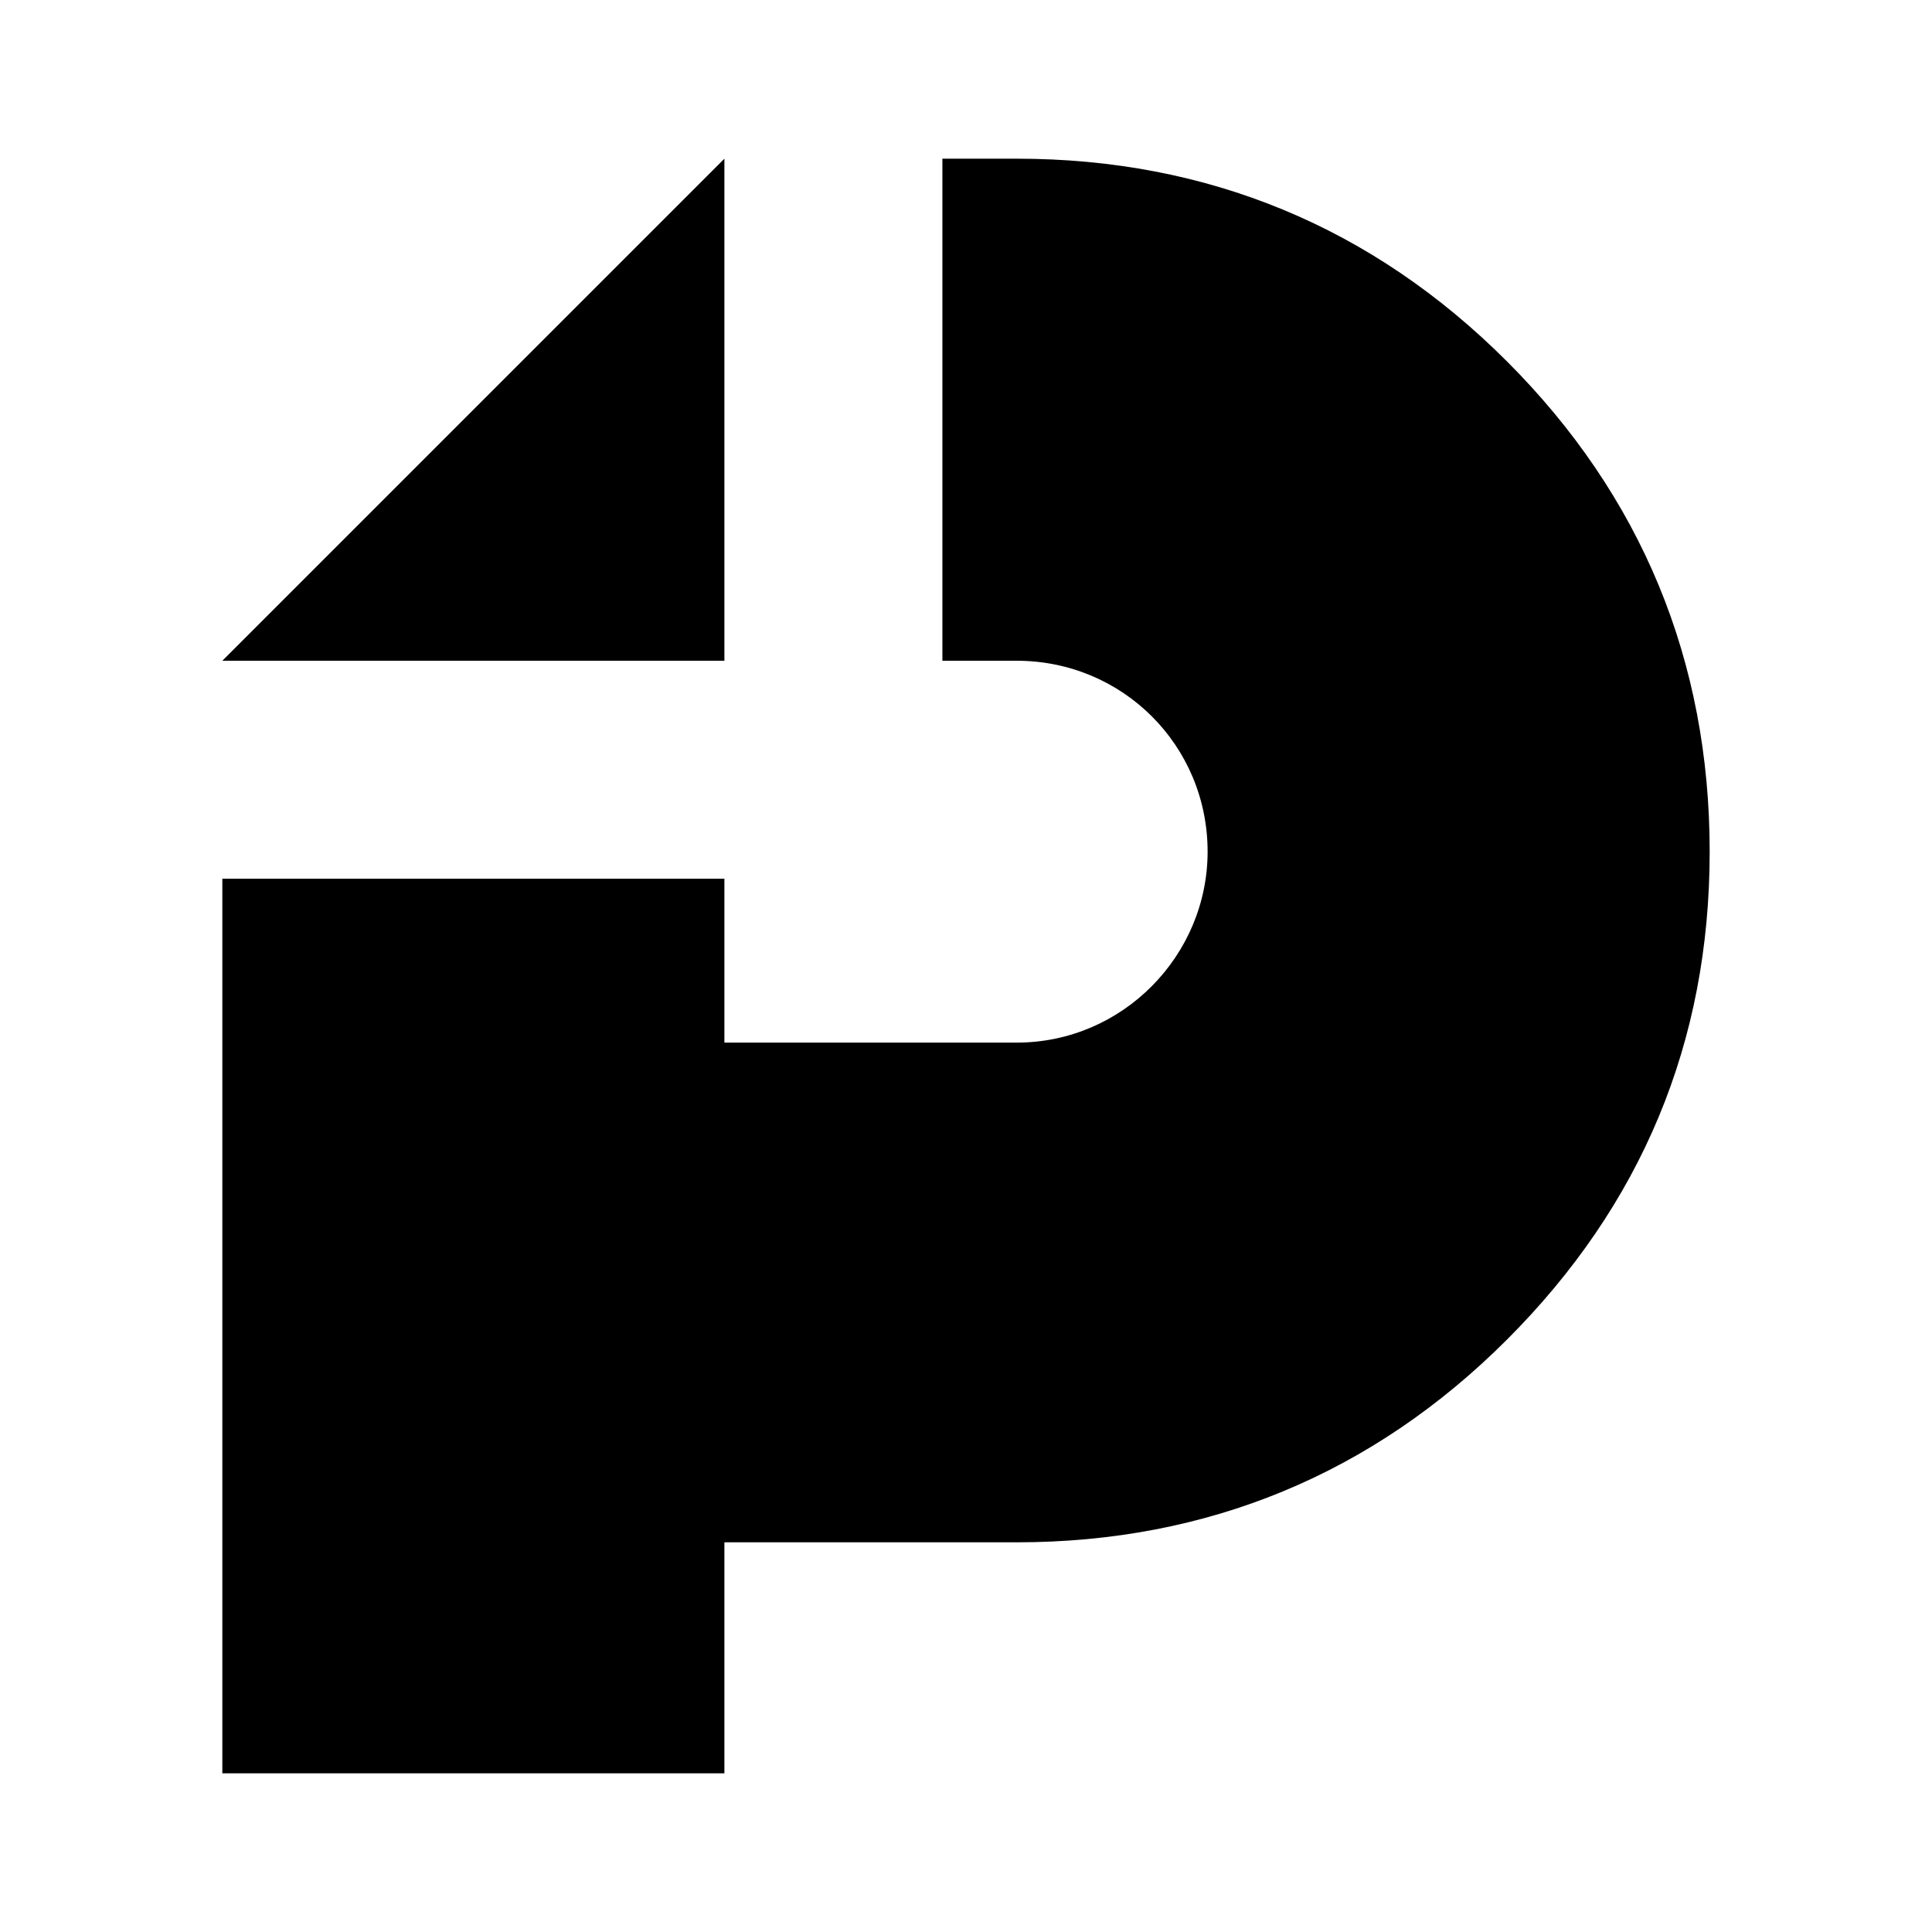
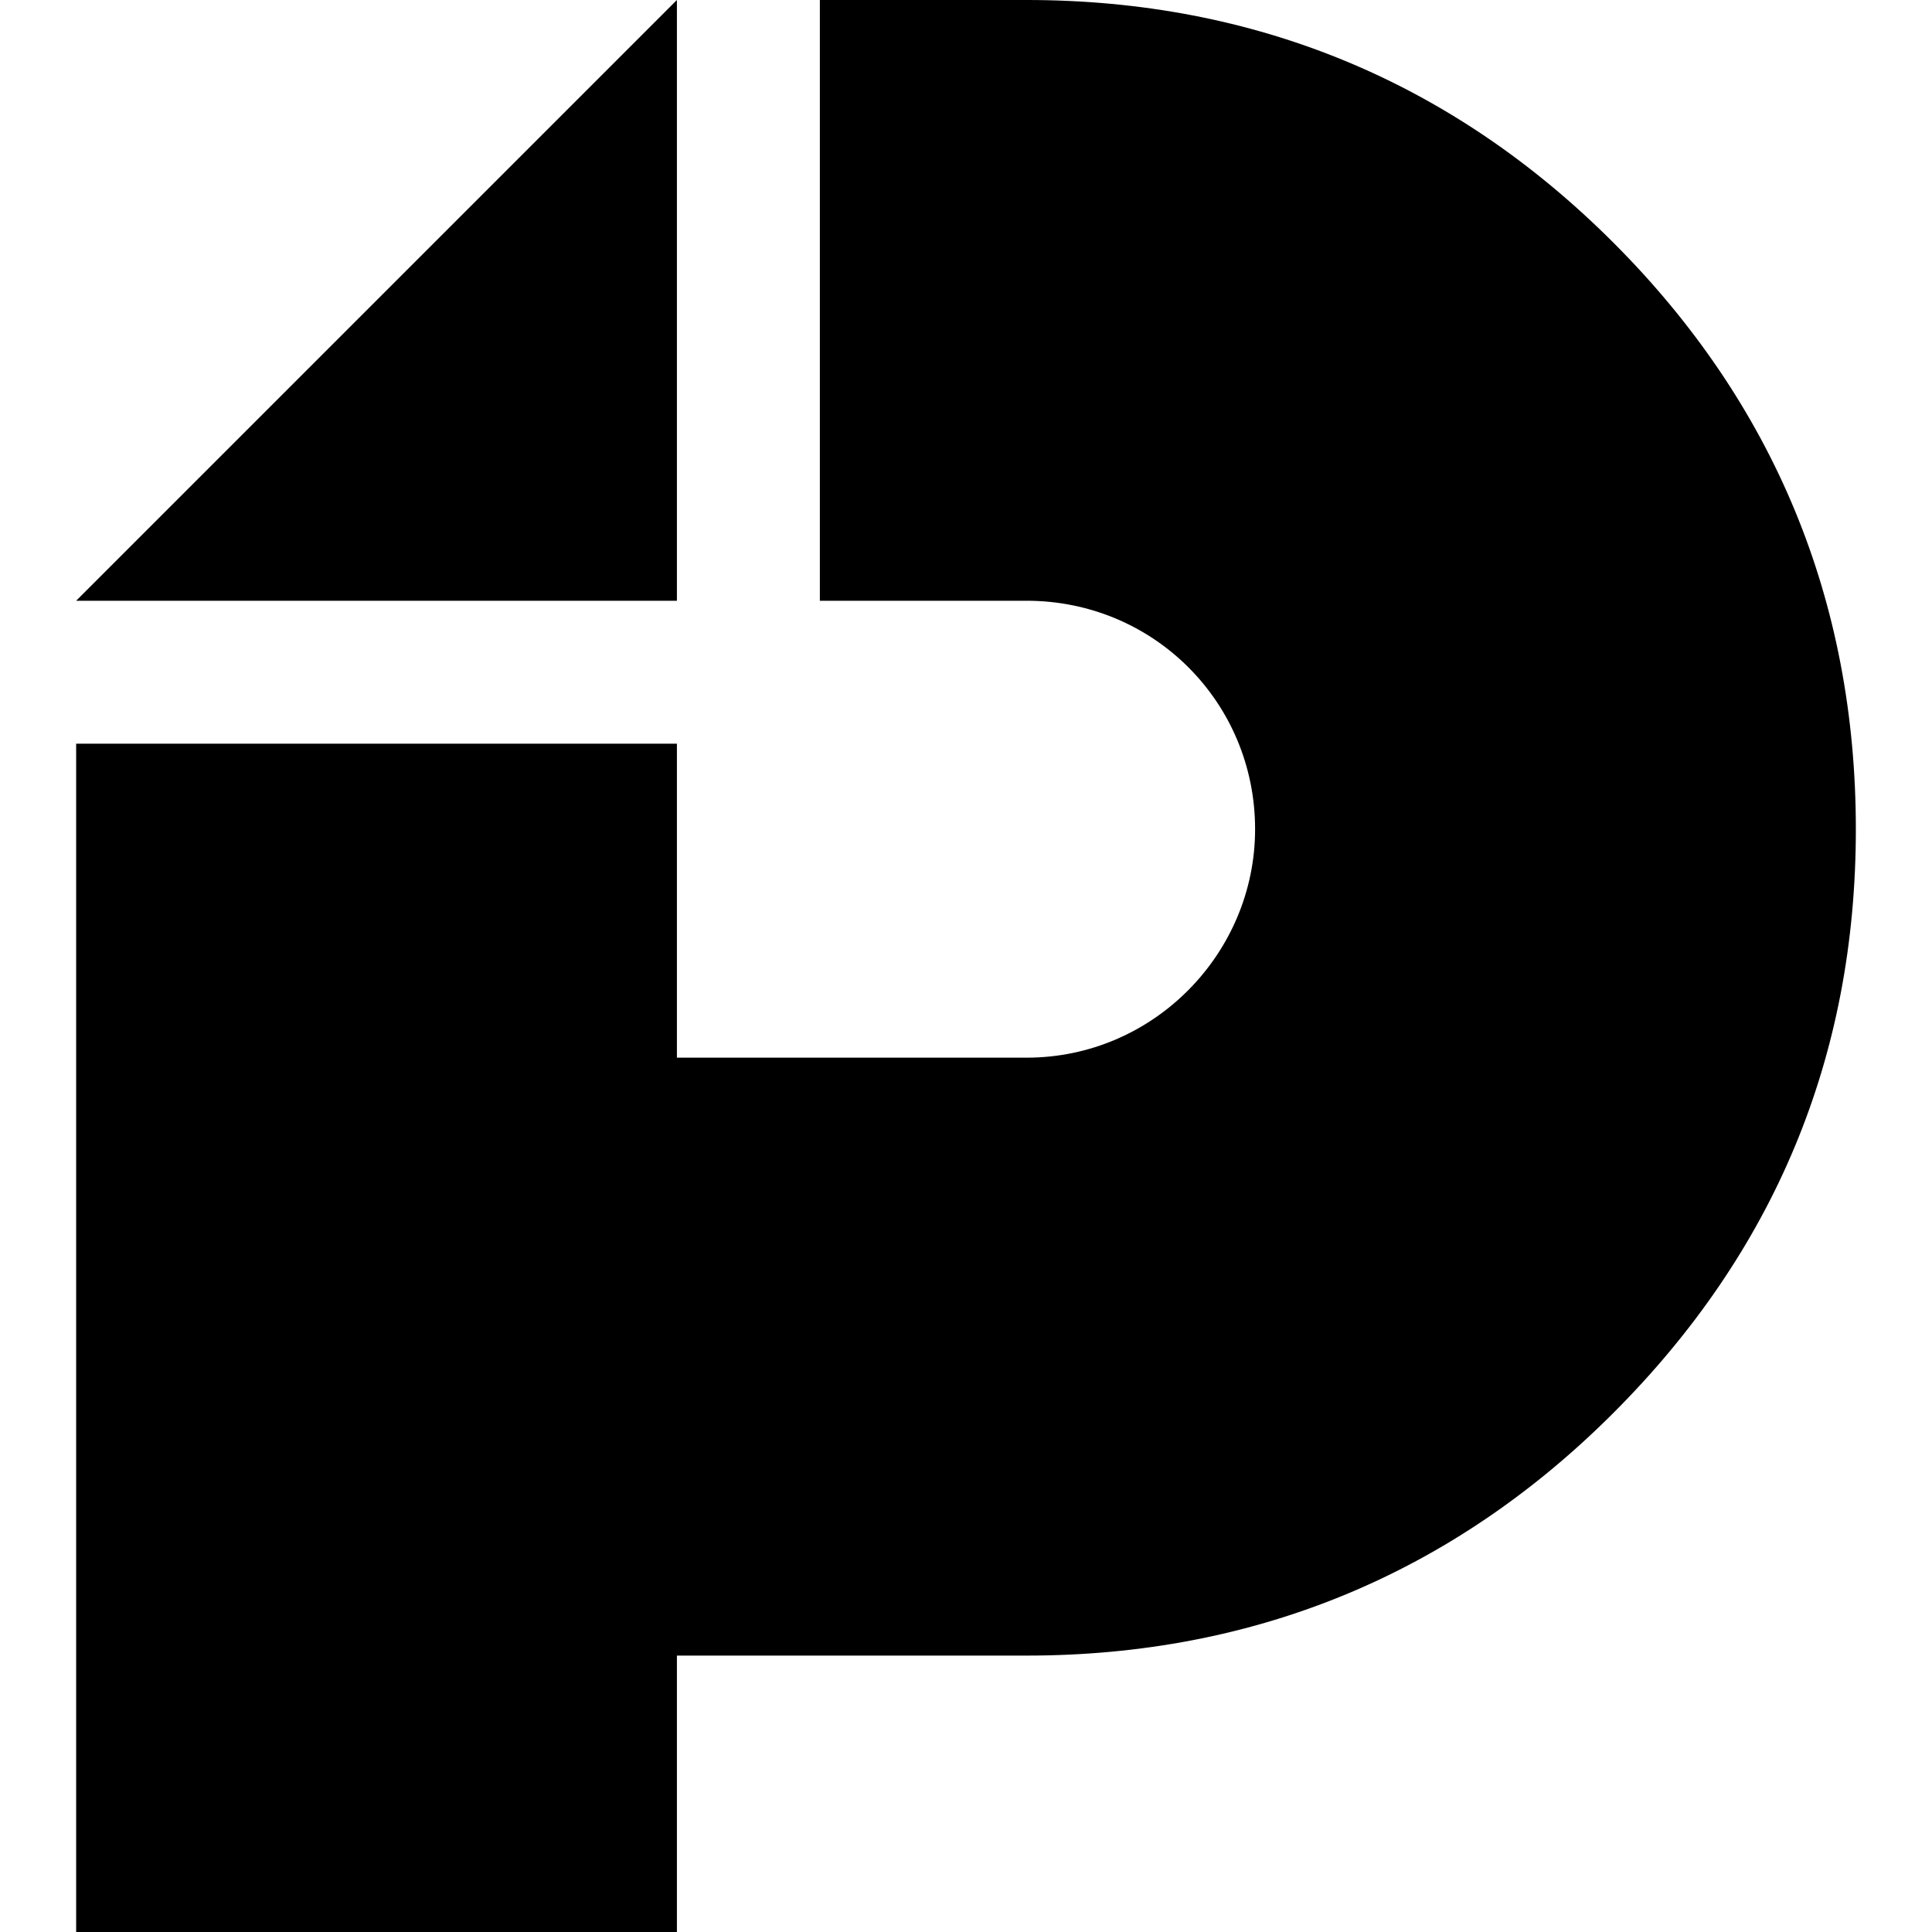
- <svg xmlns="http://www.w3.org/2000/svg" version="1.1" id="svg2" viewBox="0 0 581.102 581.102" height="164mm" width="164mm">
+ <svg xmlns="http://www.w3.org/2000/svg" width="137.06mm" height="137.06mm" viewBox="0 0 485.647 485.647" id="svg2" version="1.1">
  <defs id="defs4" />
-   <path style="font-style:normal;font-variant:normal;font-weight:normal;font-stretch:normal;font-size:medium;line-height:125%;font-family:KiloGram;-inkscape-font-specification:KiloGram;text-align:start;letter-spacing:0px;word-spacing:0px;text-anchor:start;fill:#000000;fill-opacity:1;stroke:none;stroke-width:1px;stroke-linecap:butt;stroke-linejoin:miter;stroke-opacity:1" d="m 217.882,47.728 -151.012,151.01 151.012,0 0,-151.01 z" id="path4189" />
-   <path style="font-style:normal;font-variant:normal;font-weight:normal;font-stretch:normal;font-size:medium;line-height:125%;font-family:KiloGram;-inkscape-font-specification:KiloGram;text-align:start;letter-spacing:0px;word-spacing:0px;text-anchor:start;fill:#000000;fill-opacity:1;stroke:none;stroke-width:1px;stroke-linecap:butt;stroke-linejoin:miter;stroke-opacity:1" d="M 283.451 47.729 L 283.451 198.738 L 305.795 198.738 C 337.699 198.738 363.221 224.262 363.221 256.166 C 363.221 287.361 337.699 313.594 305.795 313.594 L 217.883 313.594 L 217.883 264.307 L 66.871 264.307 L 66.871 533.375 L 217.883 533.375 L 217.883 463.895 L 305.795 463.895 C 363.222 463.895 412.85 443.335 453.262 402.924 C 493.673 362.512 514.232 313.593 514.232 256.166 C 514.232 198.739 493.673 149.111 453.262 108.699 C 412.85 68.288 363.222 47.729 305.795 47.729 L 283.451 47.729 z " id="path4157" />
+   <g id="layer1" transform="translate(-102.4841,-321.7079)">
+     <path style="font-style:normal;font-variant:normal;font-weight:normal;font-stretch:normal;font-size:medium;line-height:125%;font-family:KiloGram;-inkscape-font-specification:KiloGram;text-align:start;letter-spacing:0px;word-spacing:0px;text-anchor:start;fill:#000000;fill-opacity:1;stroke:none;stroke-width:1px;stroke-linecap:butt;stroke-linejoin:miter;stroke-opacity:1" d="m 272.638,321.708 -151.012,151.01 151.012,0 0,-151.01 z m 35.934,0 0,151.01 51.979,0 c 31.904,0 57.426,25.524 57.426,57.428 0,31.195 -25.522,57.428 -57.426,57.428 l -87.912,0 0,-78.922 -151.012,0 0,298.703 151.012,0 0,-69.481 87.912,0 c 57.427,0 107.055,-20.559 147.467,-60.971 40.411,-40.411 60.971,-89.331 60.971,-146.758 0,-57.427 -20.559,-107.055 -60.971,-147.467 -40.411,-40.411 -90.04,-60.971 -147.467,-60.971 l -51.979,0 z" id="path4157" />
+   </g>
</svg>
